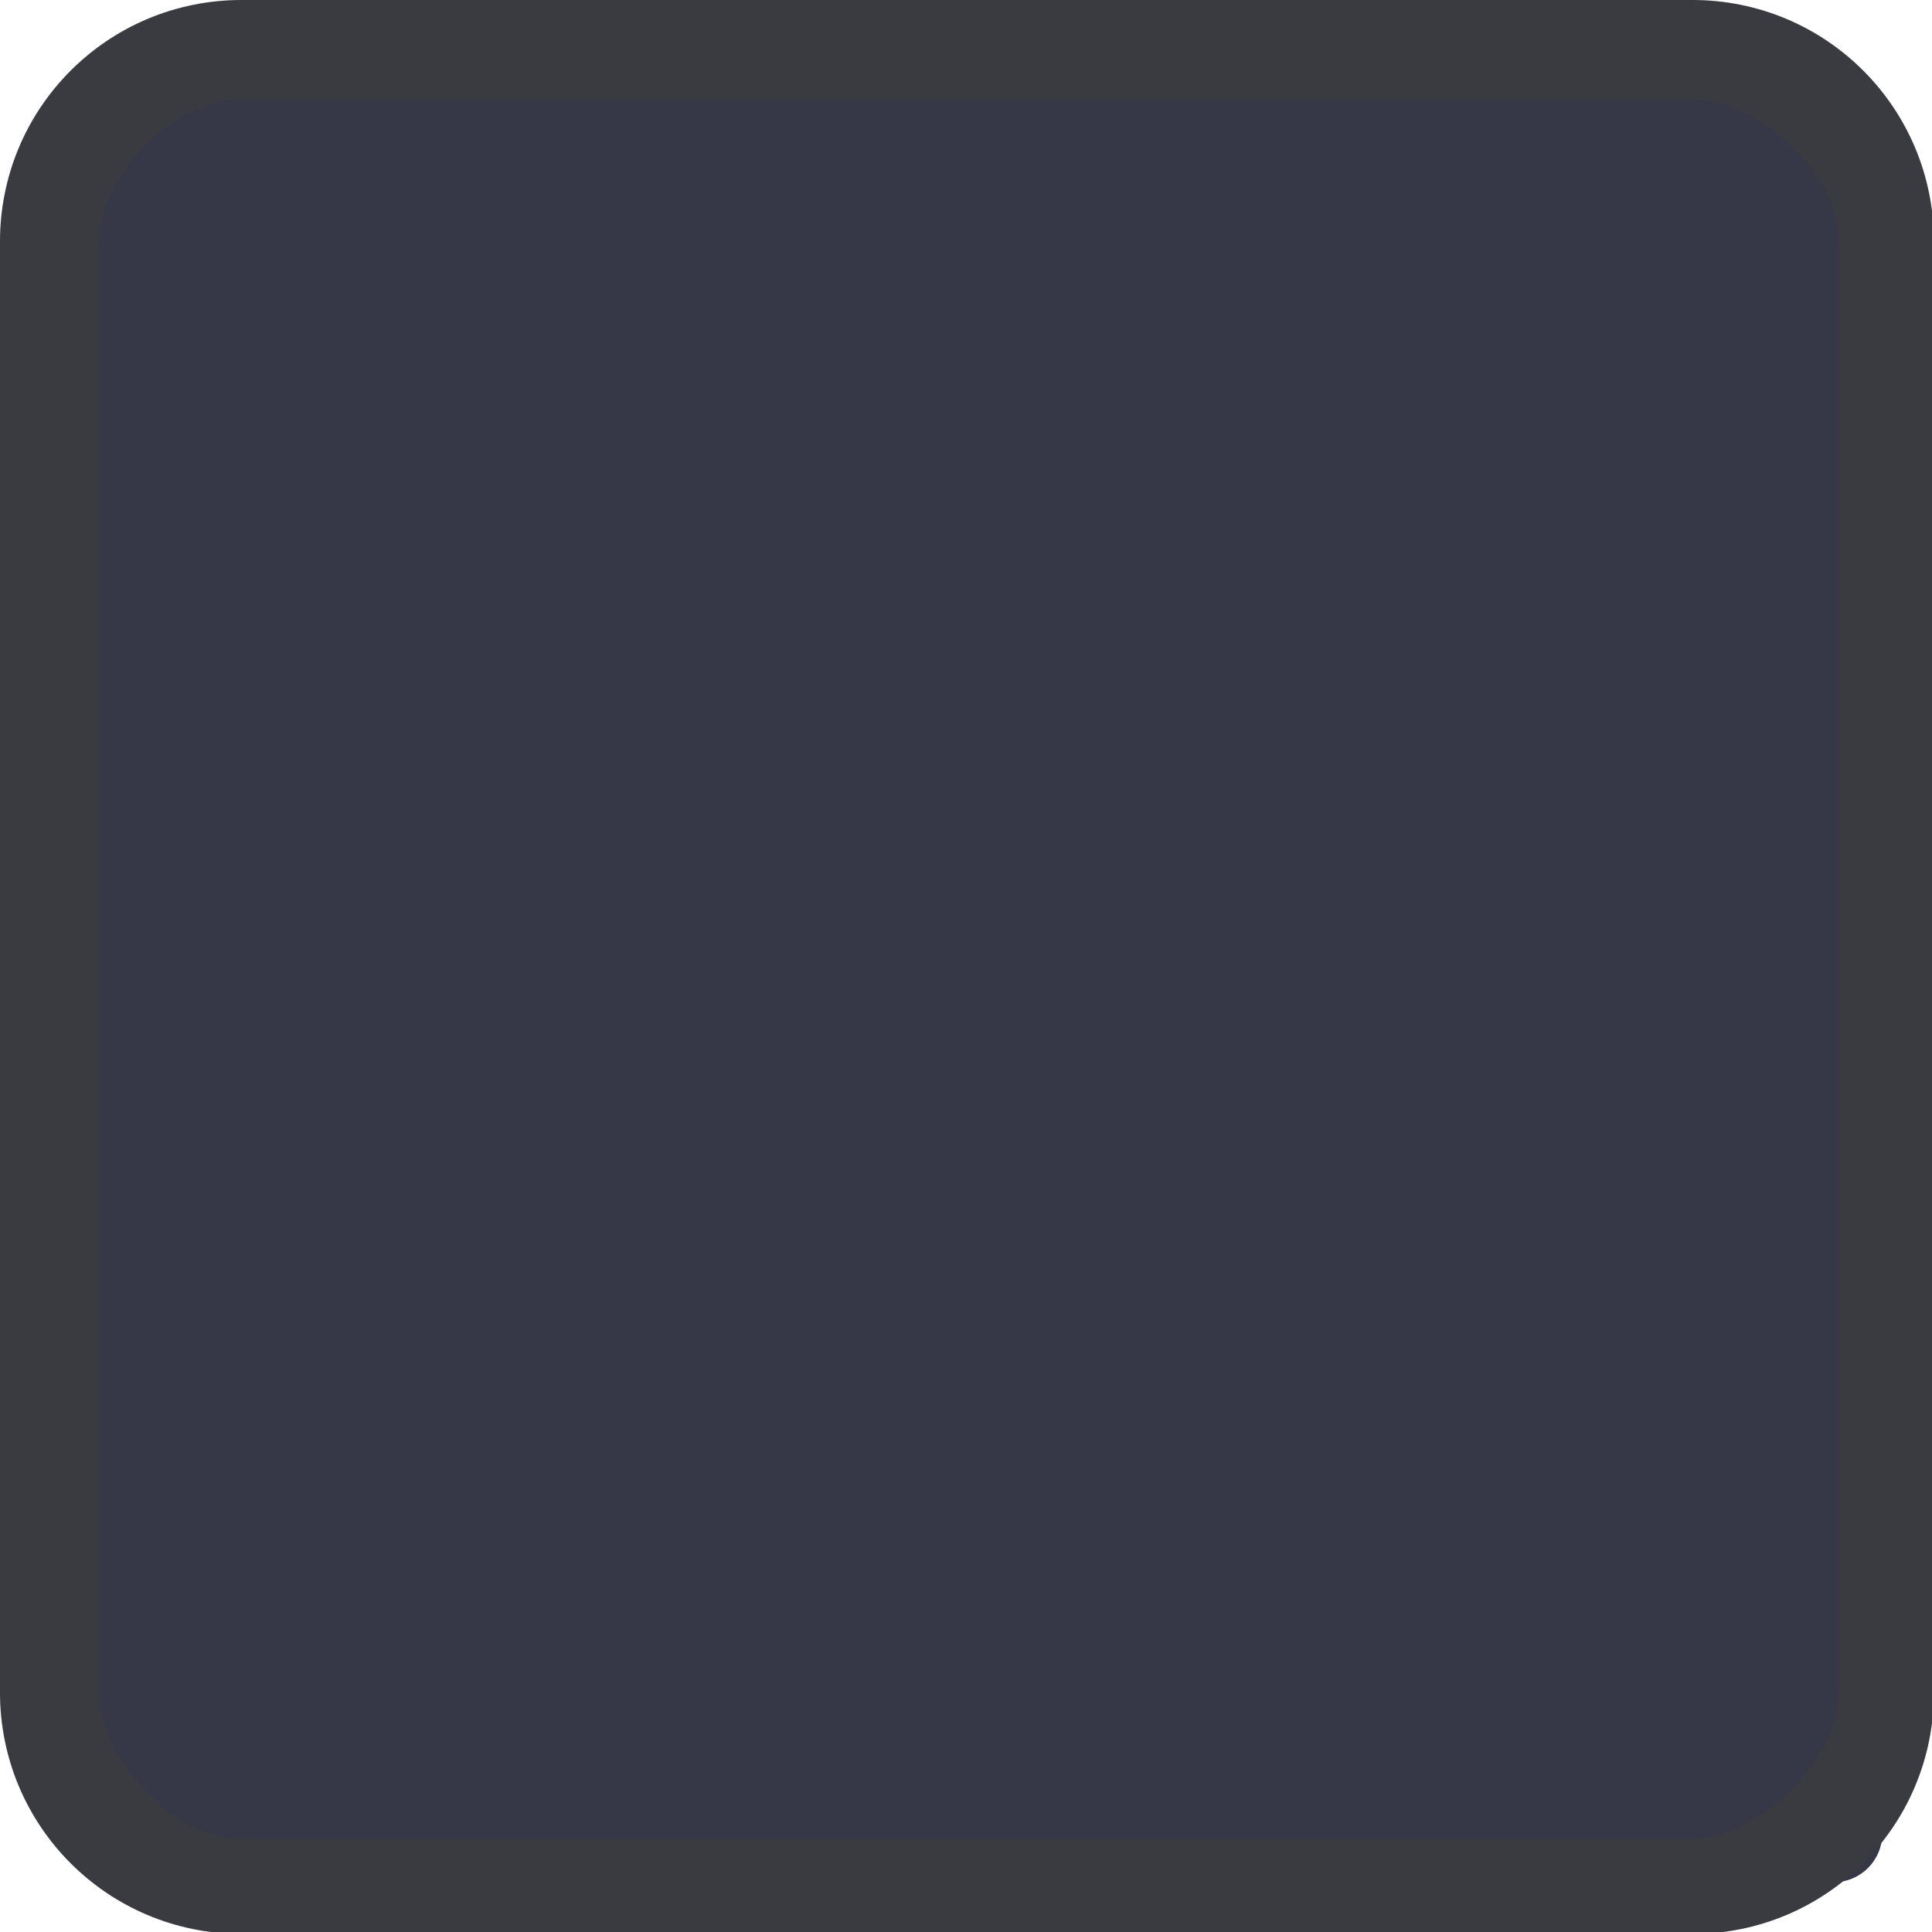
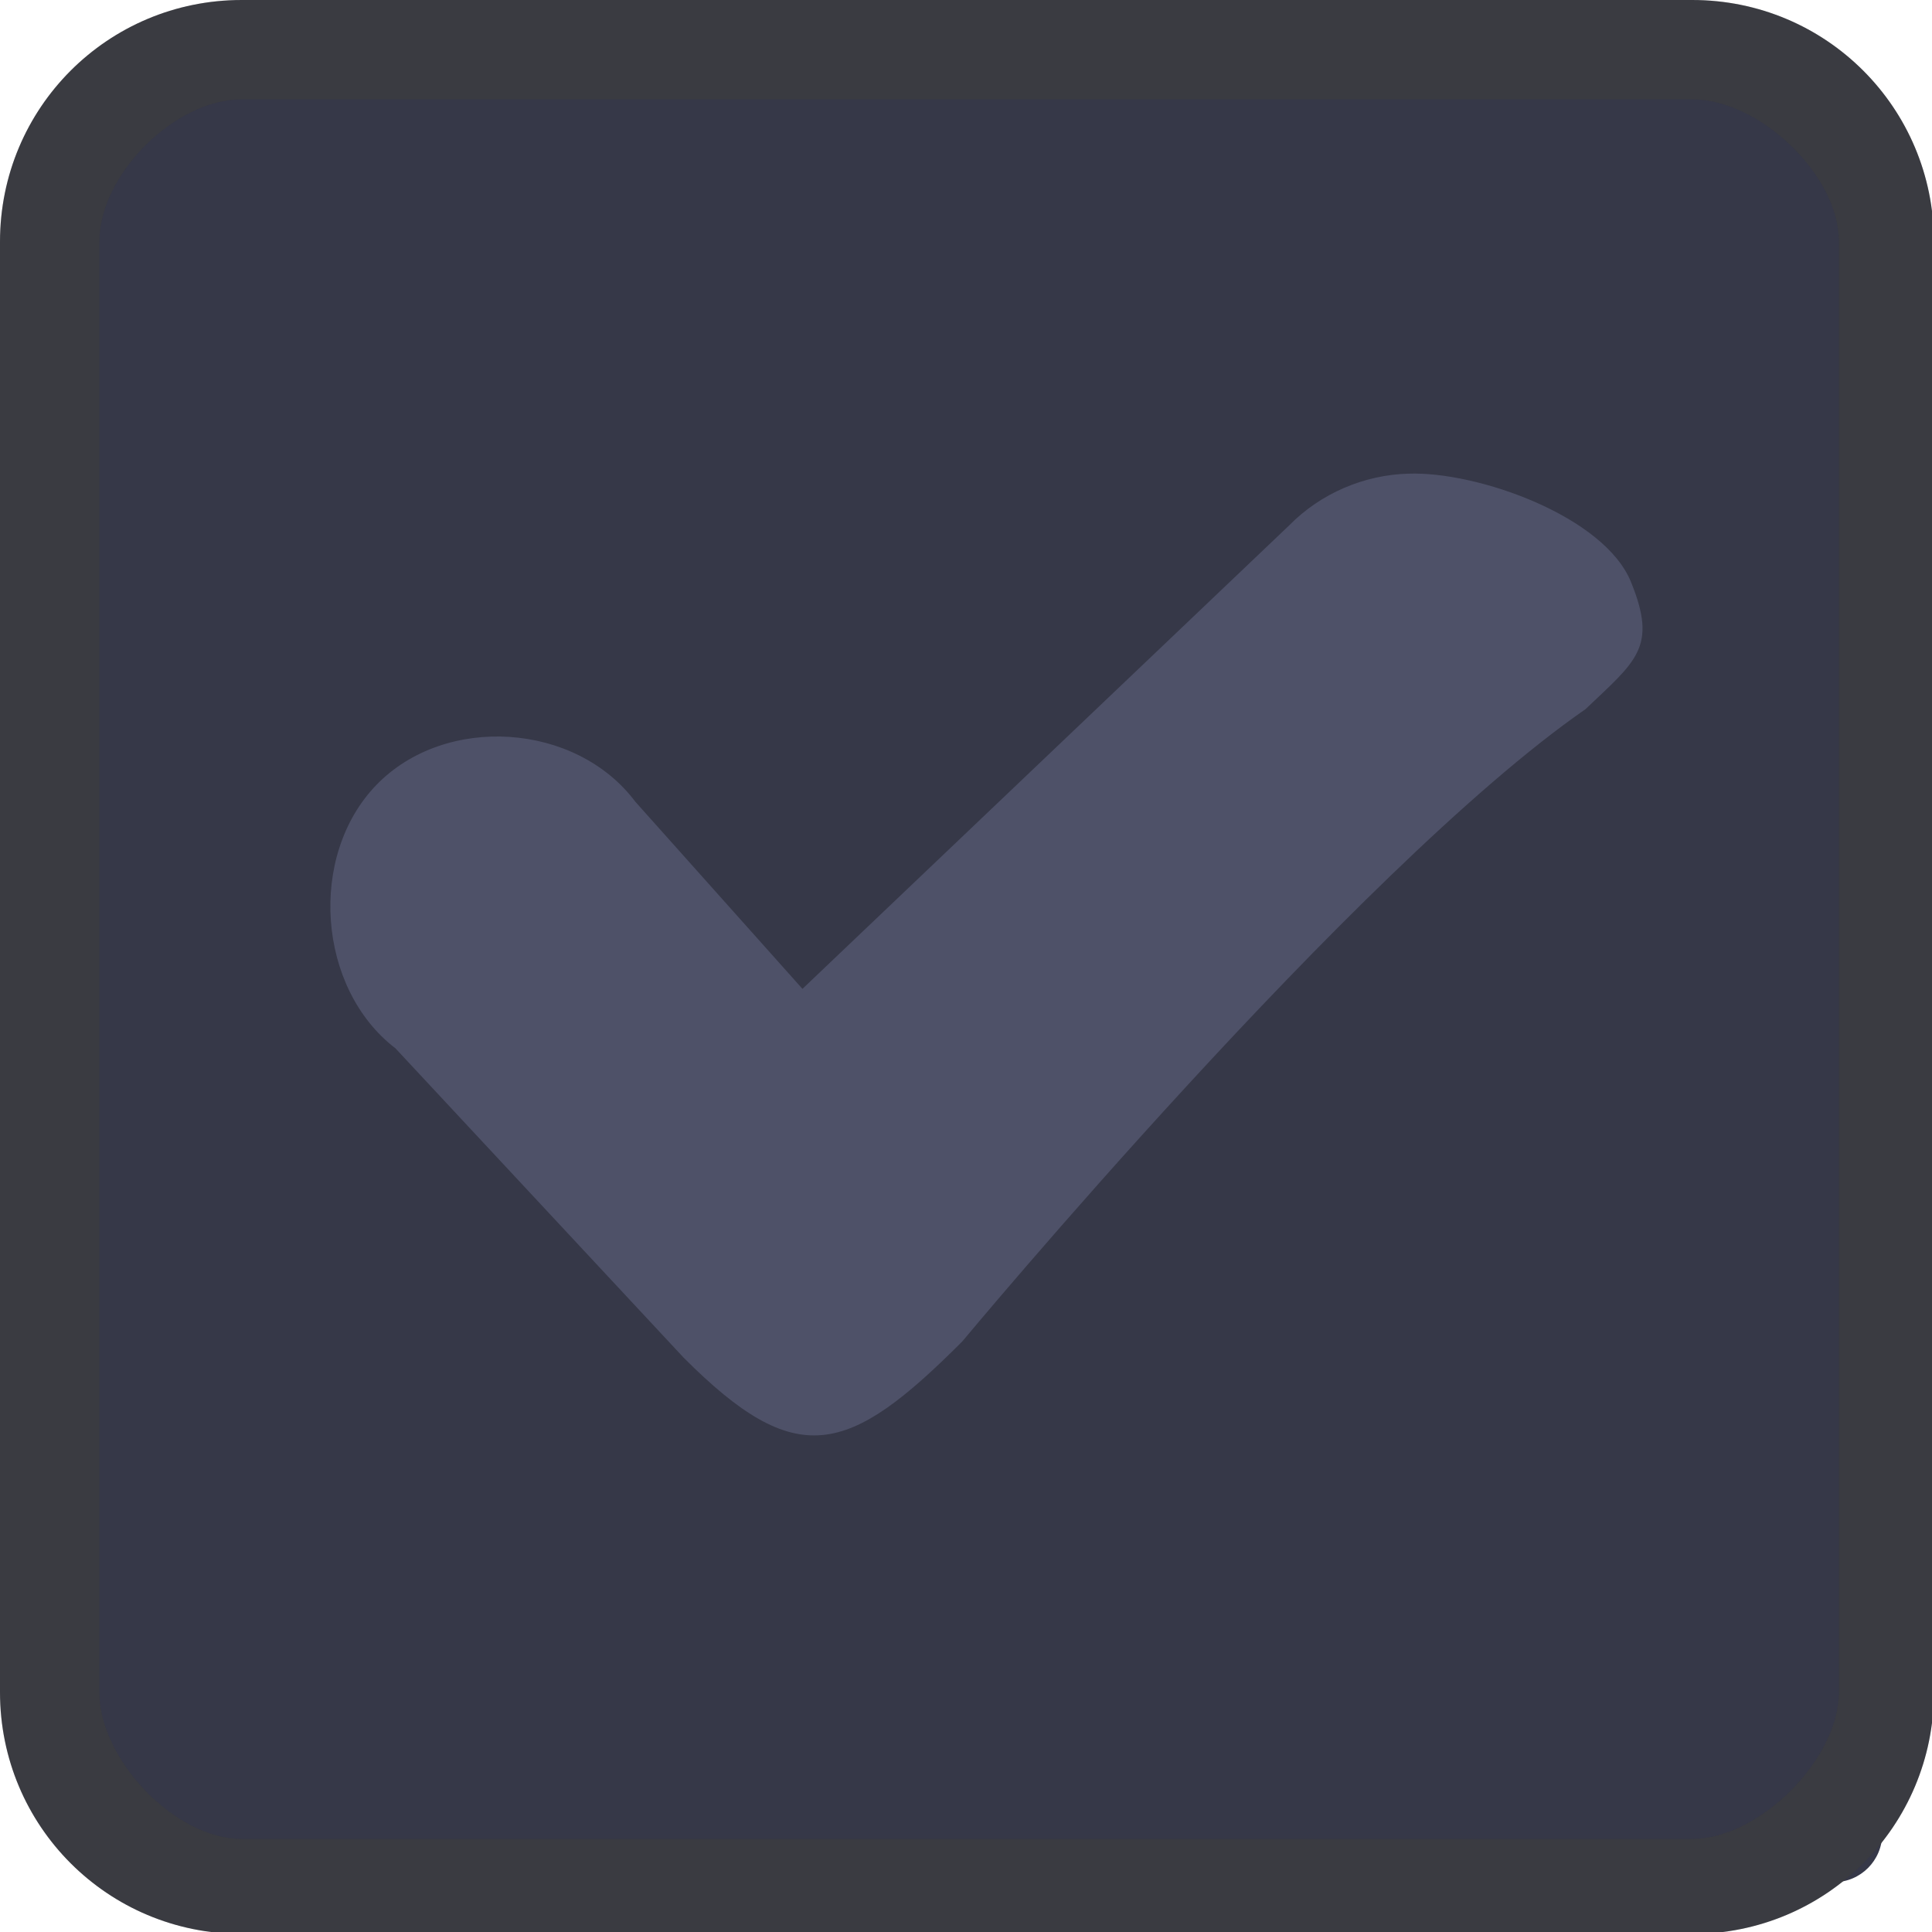
<svg xmlns="http://www.w3.org/2000/svg" width="333pt" height="333pt" viewBox="0 0 333 333" version="1.1">
  <g id="surface1">
    <path style=" stroke:none;fill-rule:nonzero;fill:#363848;fill-opacity:1;" d="M 20.246 11.914 L 316.082 11.914 C 320.672 11.914 324.414 15.625 324.414 20.246 L 324.414 316.082 C 324.414 320.672 320.672 324.414 316.082 324.414 L 20.246 324.414 C 15.625 324.414 11.914 320.672 11.914 316.082 L 11.914 20.246 C 11.914 15.625 15.625 11.914 20.246 11.914 Z M 20.246 11.914 " />
    <path style=" stroke:none;fill-rule:nonzero;fill:#191a21;fill-opacity:1;" d="M 41.668 0 C 18.586 0 0 18.586 0 41.668 L 0 291.668 C 0 314.746 18.586 333.332 41.668 333.332 L 291.668 333.332 C 314.746 333.332 333.332 314.746 333.332 291.668 L 333.332 41.668 C 333.332 18.586 314.746 0 291.668 0 Z M 41.668 17.121 L 291.668 17.121 C 303.223 17.121 316.961 30.109 316.961 41.668 L 316.961 291.668 C 316.961 303.223 303.223 316.961 291.668 316.961 L 41.668 316.961 C 30.109 316.961 17.121 303.223 17.121 291.668 L 17.121 41.668 C 17.121 30.109 30.109 17.121 41.668 17.121 Z M 41.668 17.121 " />
    <path style=" stroke:none;fill-rule:nonzero;fill:#f7f7f7;fill-opacity:0.15;" d="M 41.668 0 C 18.586 0 0 18.586 0 41.668 L 0 291.668 C 0 314.746 18.586 333.332 41.668 333.332 L 291.668 333.332 C 314.746 333.332 333.332 314.746 333.332 291.668 L 333.332 41.668 C 333.332 18.586 314.746 0 291.668 0 Z M 41.668 17.121 L 291.668 17.121 C 303.223 17.121 316.961 30.109 316.961 41.668 L 316.961 291.668 C 316.961 303.223 303.223 316.961 291.668 316.961 L 41.668 316.961 C 30.109 316.961 17.121 303.223 17.121 291.668 L 17.121 41.668 C 17.121 30.109 30.109 17.121 41.668 17.121 Z M 41.668 17.121 " />
-     <path style=" stroke:none;fill-rule:nonzero;fill:#363848;fill-opacity:1;" d="M 242.773 81.641 C 235.156 81.836 227.637 85.027 222.234 90.527 L 138.312 170.441 L 109.504 138.184 C 99.25 124.512 76.789 123.047 64.91 135.254 C 53.027 147.492 54.688 170.379 68.164 180.695 L 117.84 234.016 C 137.336 253.547 146.16 250.945 165.852 231.219 C 165.852 231.219 233.562 149.773 273.273 122.234 C 282.031 113.898 285.711 111.59 281.121 100.324 C 276.562 89.031 254.754 81.219 242.773 81.641 Z M 242.773 81.641 " />
+     <path style=" stroke:none;fill-rule:nonzero;fill:#4e5168;fill-opacity:1;" d="M 242.773 81.641 C 235.156 81.836 227.637 85.027 222.234 90.527 L 138.312 170.441 L 109.504 138.184 C 99.25 124.512 76.789 123.047 64.91 135.254 C 53.027 147.492 54.688 170.379 68.164 180.695 L 117.84 234.016 C 137.336 253.547 146.16 250.945 165.852 231.219 C 165.852 231.219 233.562 149.773 273.273 122.234 C 282.031 113.898 285.711 111.59 281.121 100.324 C 276.562 89.031 254.754 81.219 242.773 81.641 Z M 242.773 81.641 " />
  </g>
</svg>
